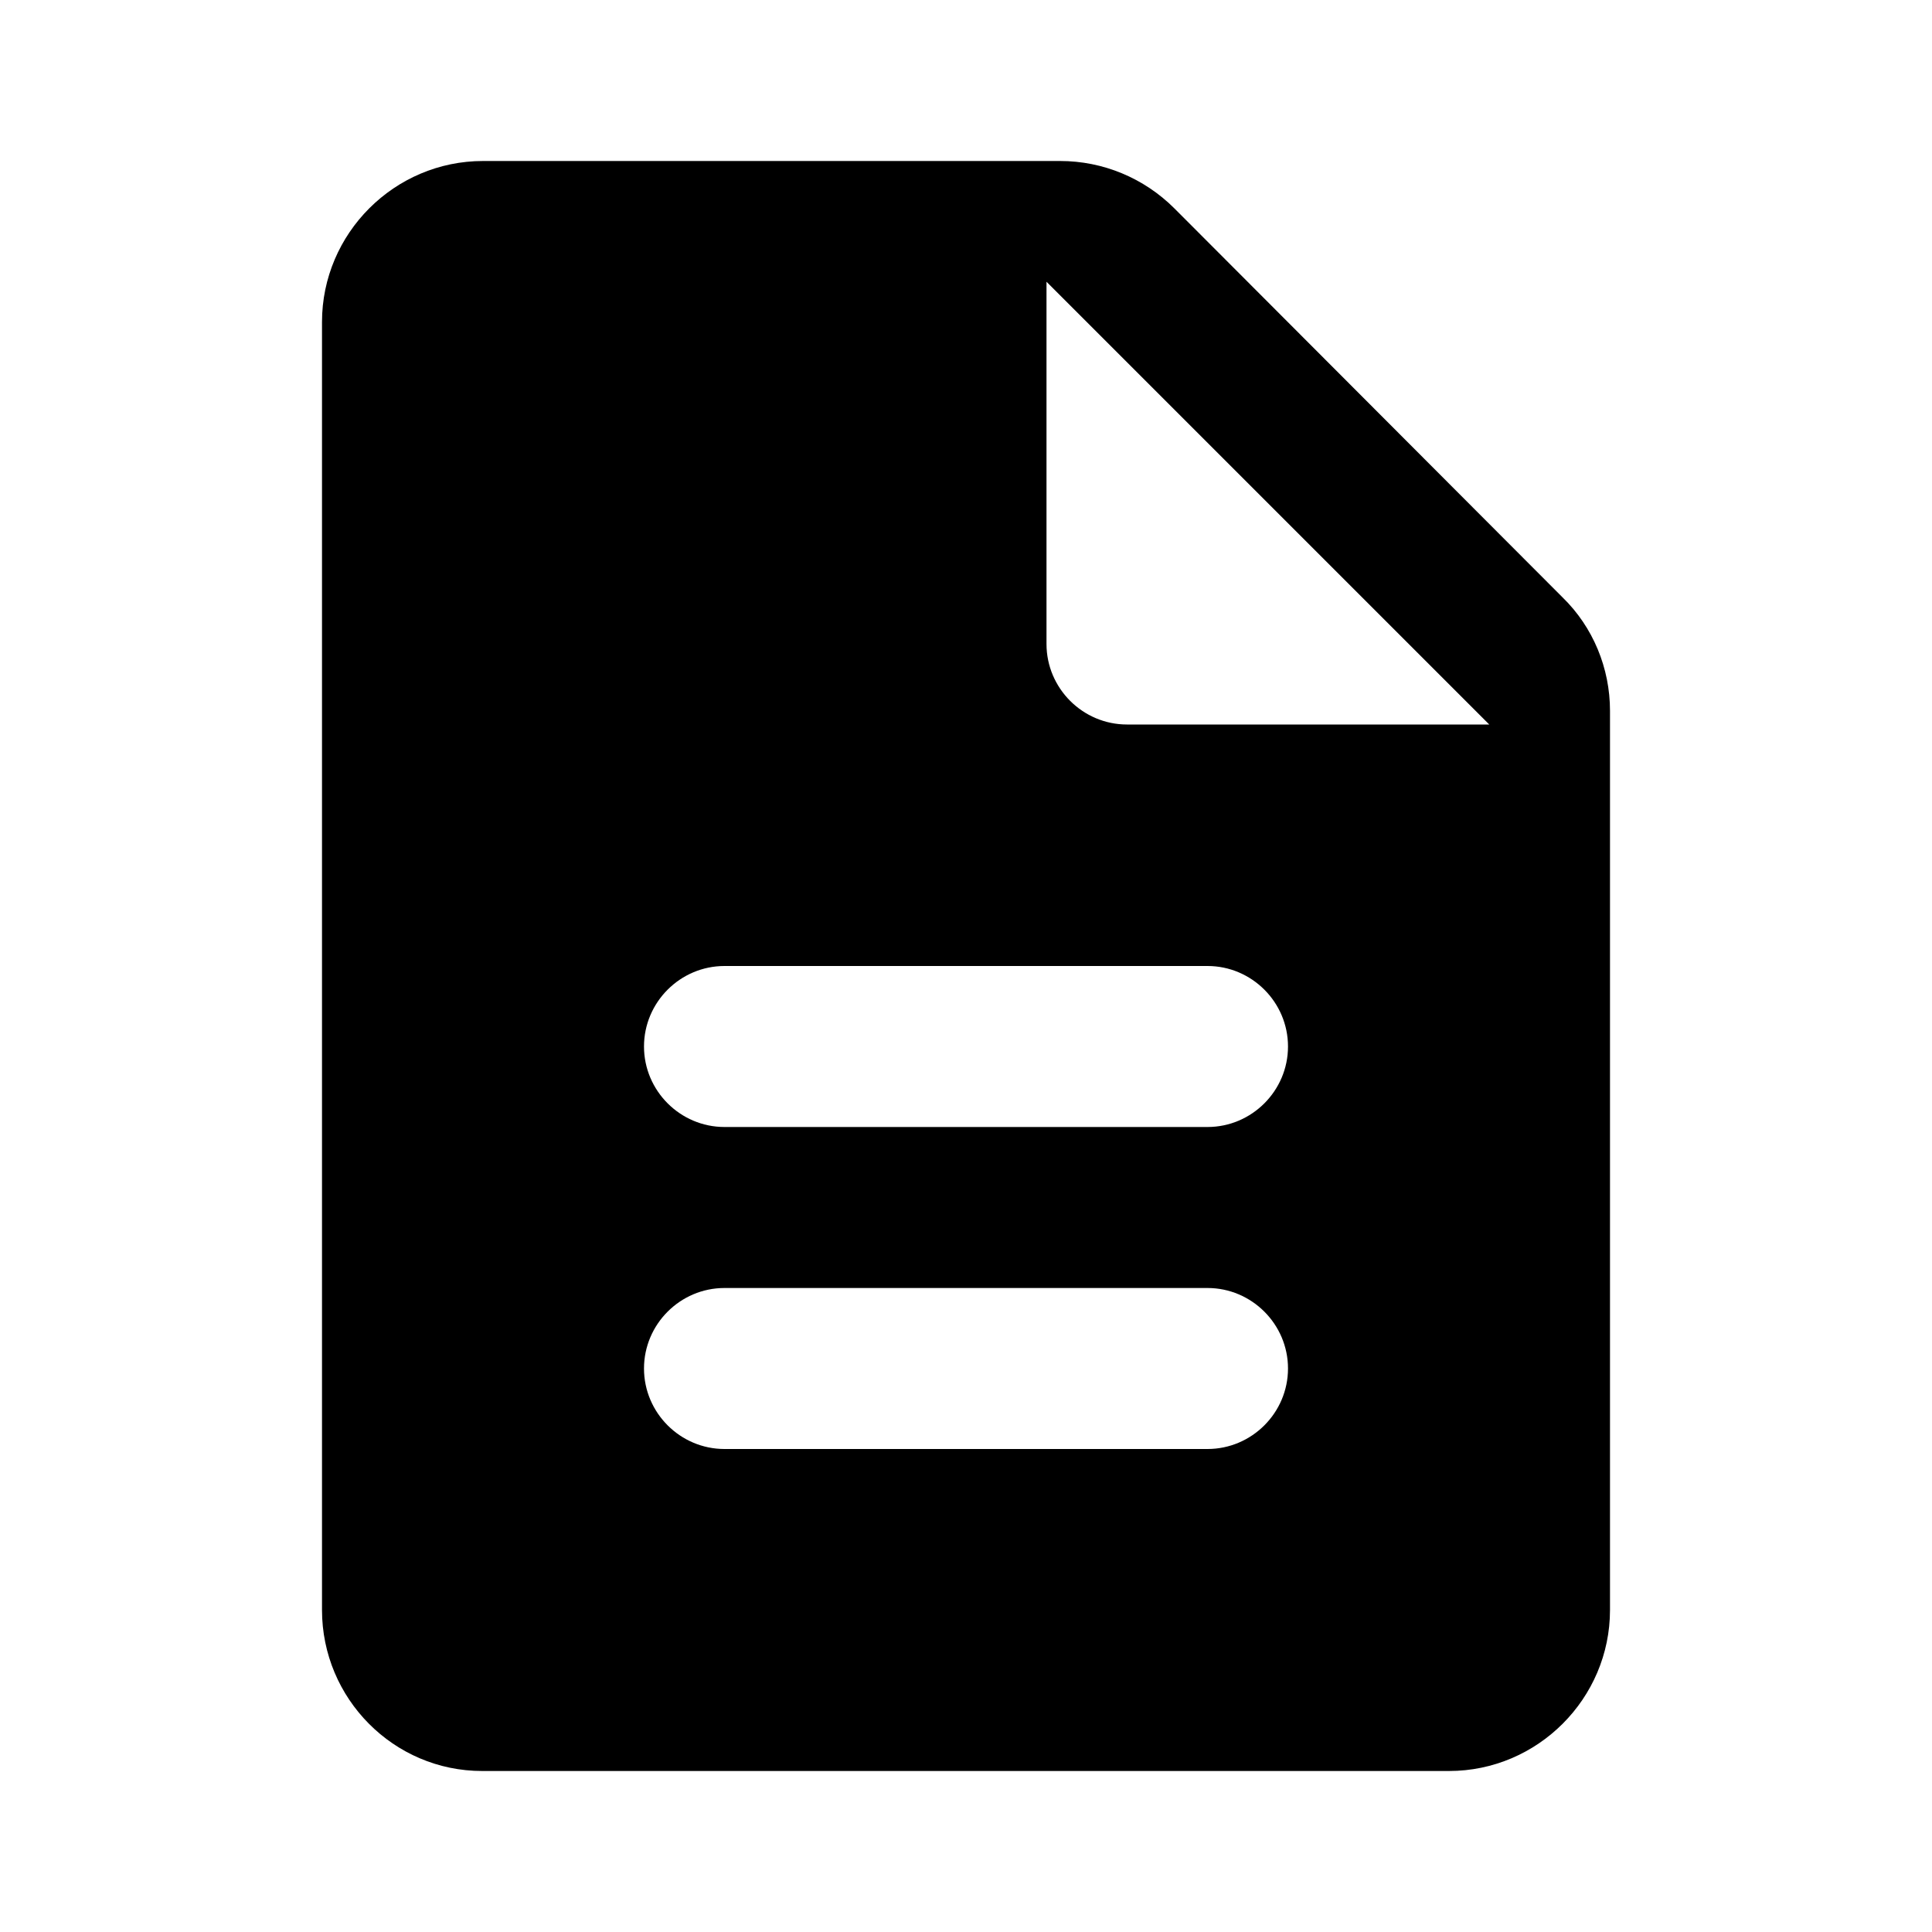
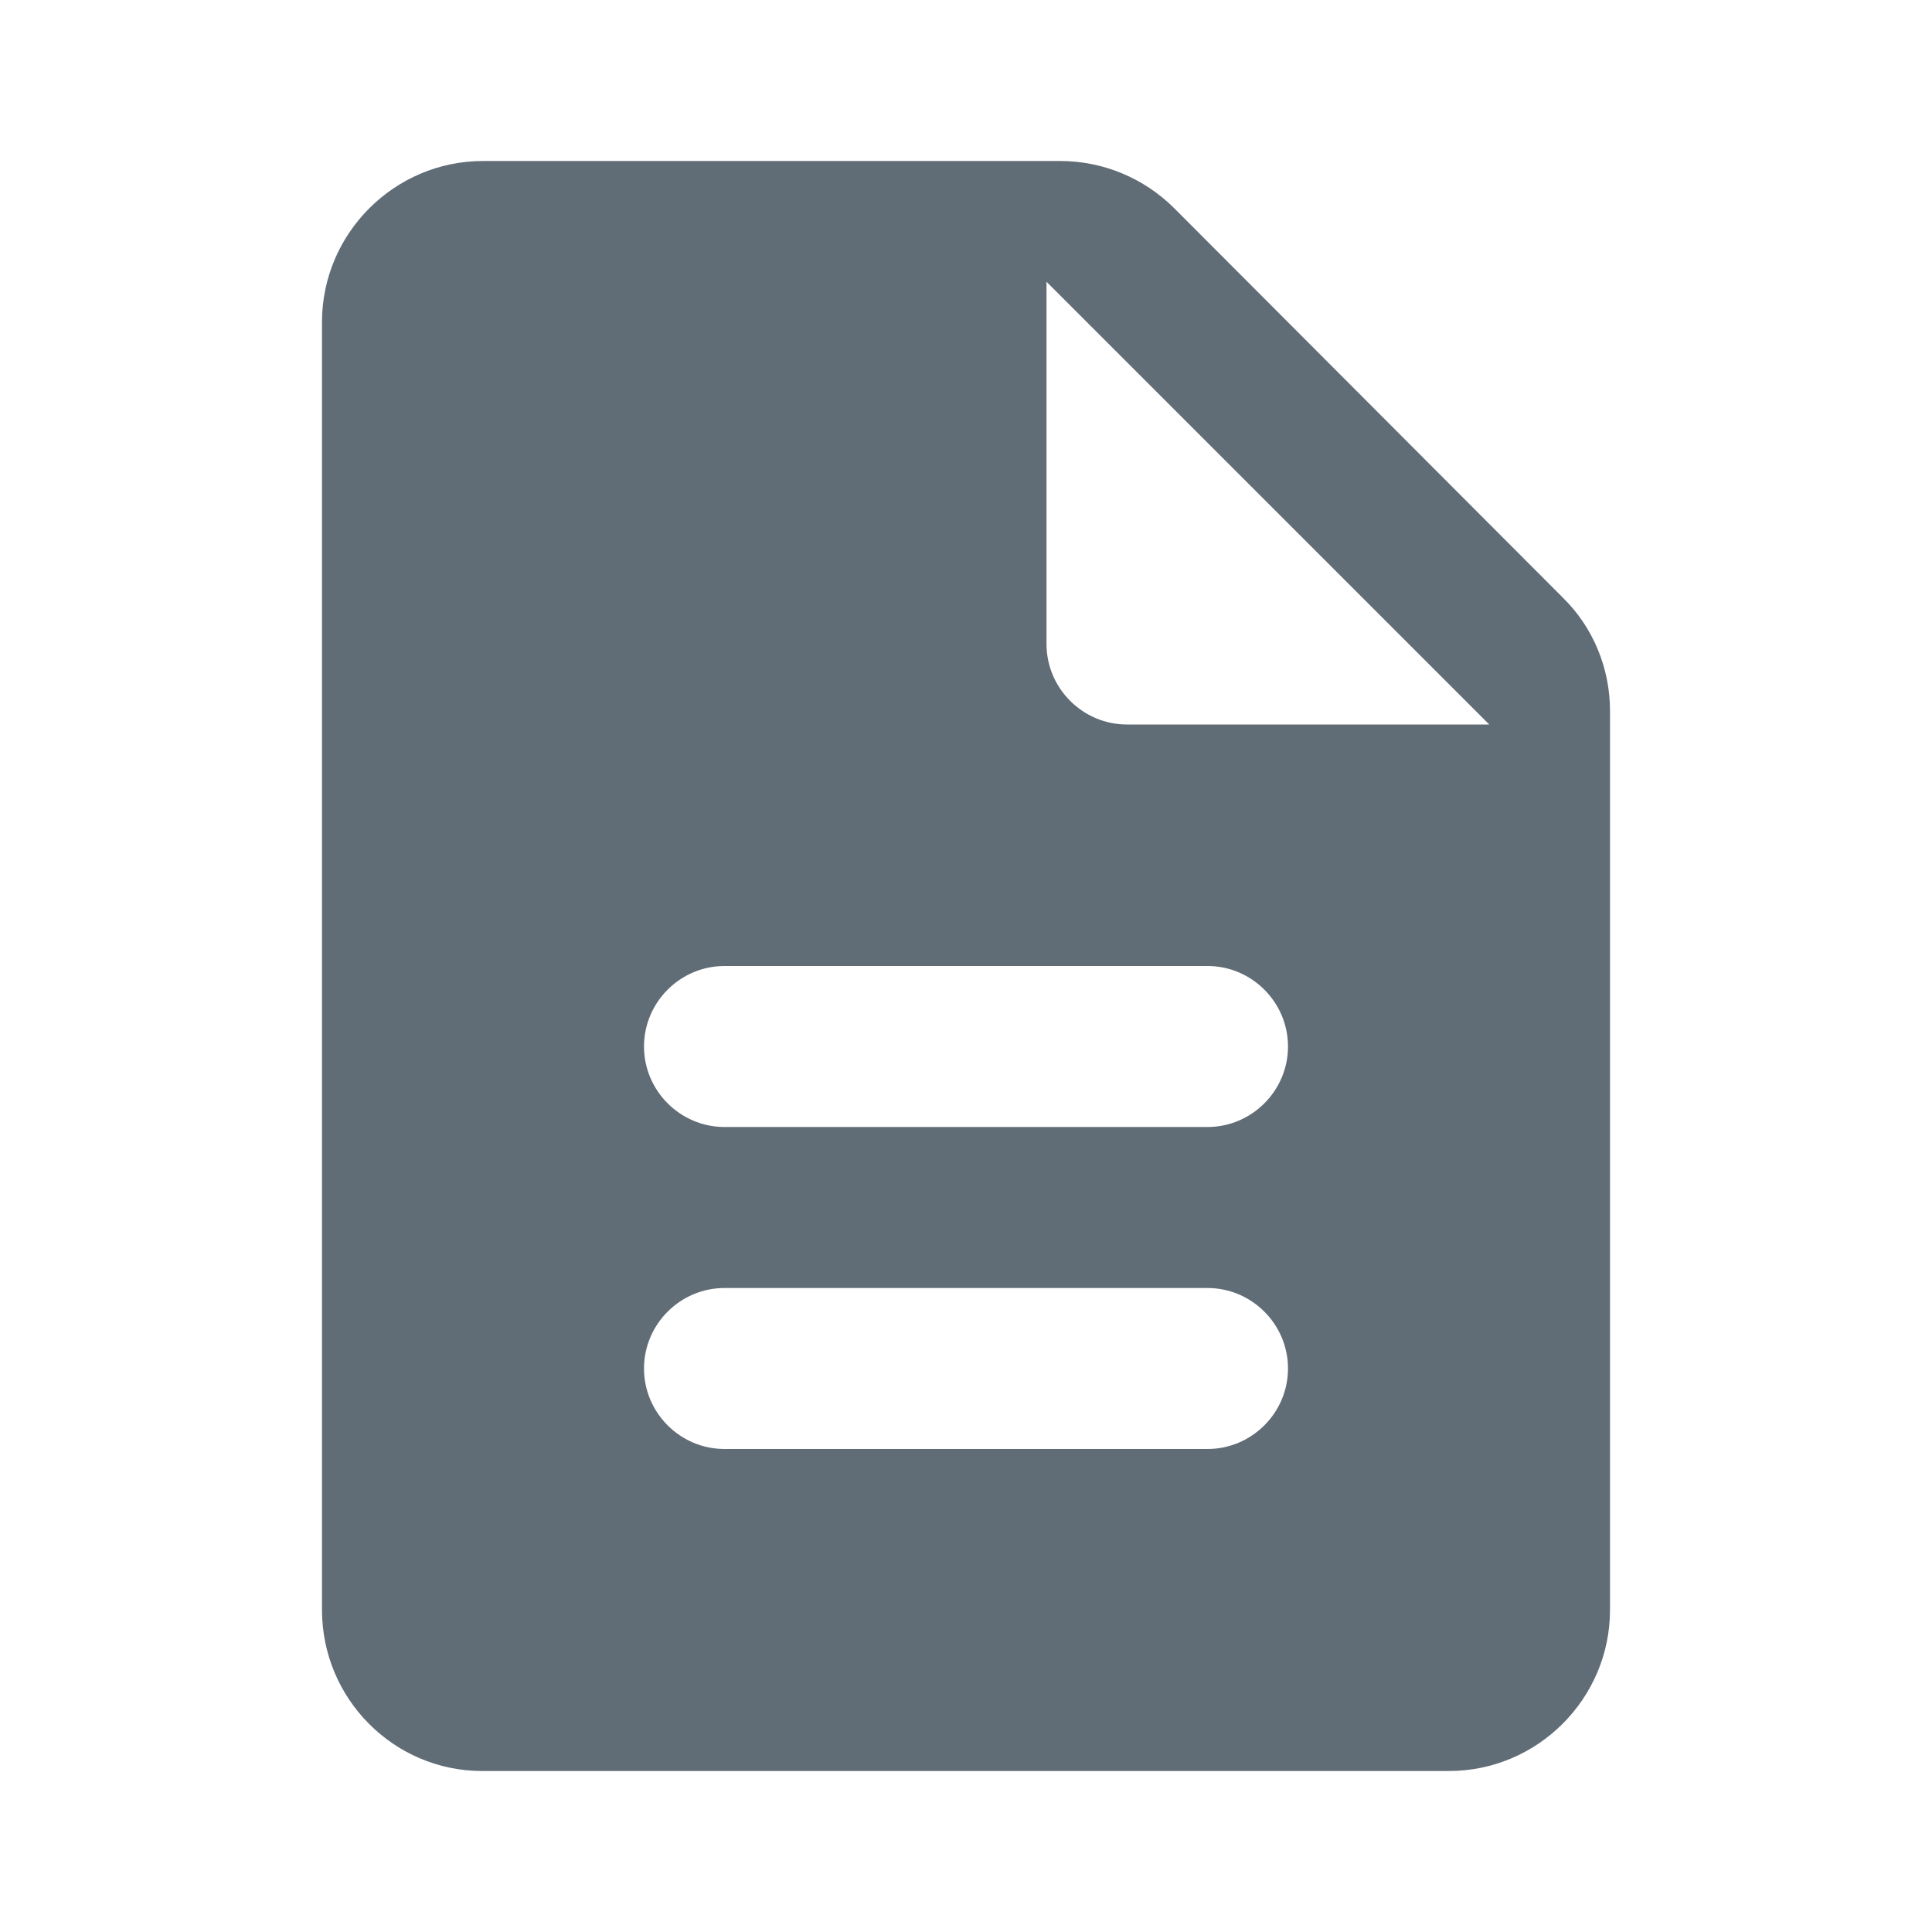
<svg xmlns="http://www.w3.org/2000/svg" version="1.1" x="0px" y="0px" width="24px" height="24px" viewBox="0 0 24 24" enable-background="new 0 0 24 24" xml:space="preserve">
  <g id="Header_x2F_BG" display="none">
-     <rect x="-402" y="-270" display="inline" fill="#F1F1F2" width="520" height="520" />
+     <rect x="-402" y="-270" display="inline" fill="#606c76" width="520" height="520" />
  </g>
  <g id="Bounding_Boxes">
    <g id="ui_x5F_spec_x5F_header_copy_3">
	</g>
    <path fill="none" d="M0,0h24v24H0V0z" />
  </g>
  <g id="Rounded">
    <g id="ui_x5F_spec_x5F_header_copy_5">
	</g>
-     <path d="M14.59,2.59C14.21,2.21,13.7,2,13.17,2H6C4.9,2,4,2.9,4,4v16c0,1.1,0.89,2,1.99,2H18c1.1,0,2-0.9,2-2V8.83   c0-0.53-0.21-1.04-0.59-1.41L14.59,2.59z M15,18H9c-0.55,0-1-0.45-1-1v0c0-0.55,0.45-1,1-1h6c0.55,0,1,0.45,1,1v0   C16,17.55,15.55,18,15,18z M15,14H9c-0.55,0-1-0.45-1-1v0c0-0.55,0.45-1,1-1h6c0.55,0,1,0.45,1,1v0C16,13.55,15.55,14,15,14z M13,8   V3.5L18.5,9H14C13.45,9,13,8.55,13,8z" />
+     <path fill="#606c76" d="M14.59,2.59C14.21,2.21,13.7,2,13.17,2H6C4.9,2,4,2.9,4,4v16c0,1.1,0.89,2,1.99,2H18c1.1,0,2-0.9,2-2V8.83   c0-0.53-0.21-1.04-0.59-1.41L14.59,2.59z M15,18H9c-0.55,0-1-0.45-1-1v0c0-0.55,0.45-1,1-1h6c0.55,0,1,0.45,1,1v0   C16,17.55,15.55,18,15,18z M15,14H9c-0.55,0-1-0.45-1-1v0c0-0.55,0.45-1,1-1h6c0.55,0,1,0.45,1,1v0C16,13.55,15.55,14,15,14z M13,8   V3.5L18.5,9H14C13.45,9,13,8.55,13,8z" />
  </g>
  <g id="Sharp" display="none">
    <g id="ui_x5F_spec_x5F_header_copy_4" display="inline">
	</g>
    <path display="inline" d="M14,2H4v20h16V8L14,2z M16,18H8v-2h8V18z M16,14H8v-2h8V14z M13,9V3.5L18.5,9H13z" />
  </g>
  <g id="Outline" display="none">
    <g id="ui_x5F_spec_x5F_header" display="inline">
	</g>
    <g display="inline">
      <rect x="8" y="16" width="8" height="2" />
      <rect x="8" y="12" width="8" height="2" />
      <path d="M14,2H6C4.9,2,4,2.9,4,4v16c0,1.1,0.89,2,1.99,2H18c1.1,0,2-0.9,2-2V8L14,2z M18,20L6,20V4h7v5h5V20z" />
    </g>
  </g>
  <g id="Duotone" display="none">
    <g id="ui_x5F_spec_x5F_header_copy_2" display="inline">
	</g>
    <g display="inline">
      <path opacity="0.3" d="M13,4H6v16l12,0V9h-5V4z M16,18H8v-2h8V18z M16,12v2H8v-2H16z" />
      <g>
        <rect x="8" y="16" width="8" height="2" />
        <rect x="8" y="12" width="8" height="2" />
        <path d="M14,2H6C4.9,2,4,2.9,4,4v16c0,1.1,0.89,2,1.99,2H18c1.1,0,2-0.9,2-2V8L14,2z M18,20L6,20V4h7v5h5V20z" />
      </g>
    </g>
  </g>
  <g id="Fill" display="none">
    <g id="ui_x5F_spec_x5F_header_copy" display="inline">
	</g>
    <path display="inline" d="M14,2H6C4.9,2,4,2.9,4,4v16c0,1.1,0.89,2,1.99,2H18c1.1,0,2-0.9,2-2V8L14,2z M16,18H8v-2h8V18z M16,14H8   v-2h8V14z M13,9V3.5L18.5,9H13z" />
  </g>
  <g id="nyt_x5F_exporter_x5F_info" display="none">
</g>
</svg>
